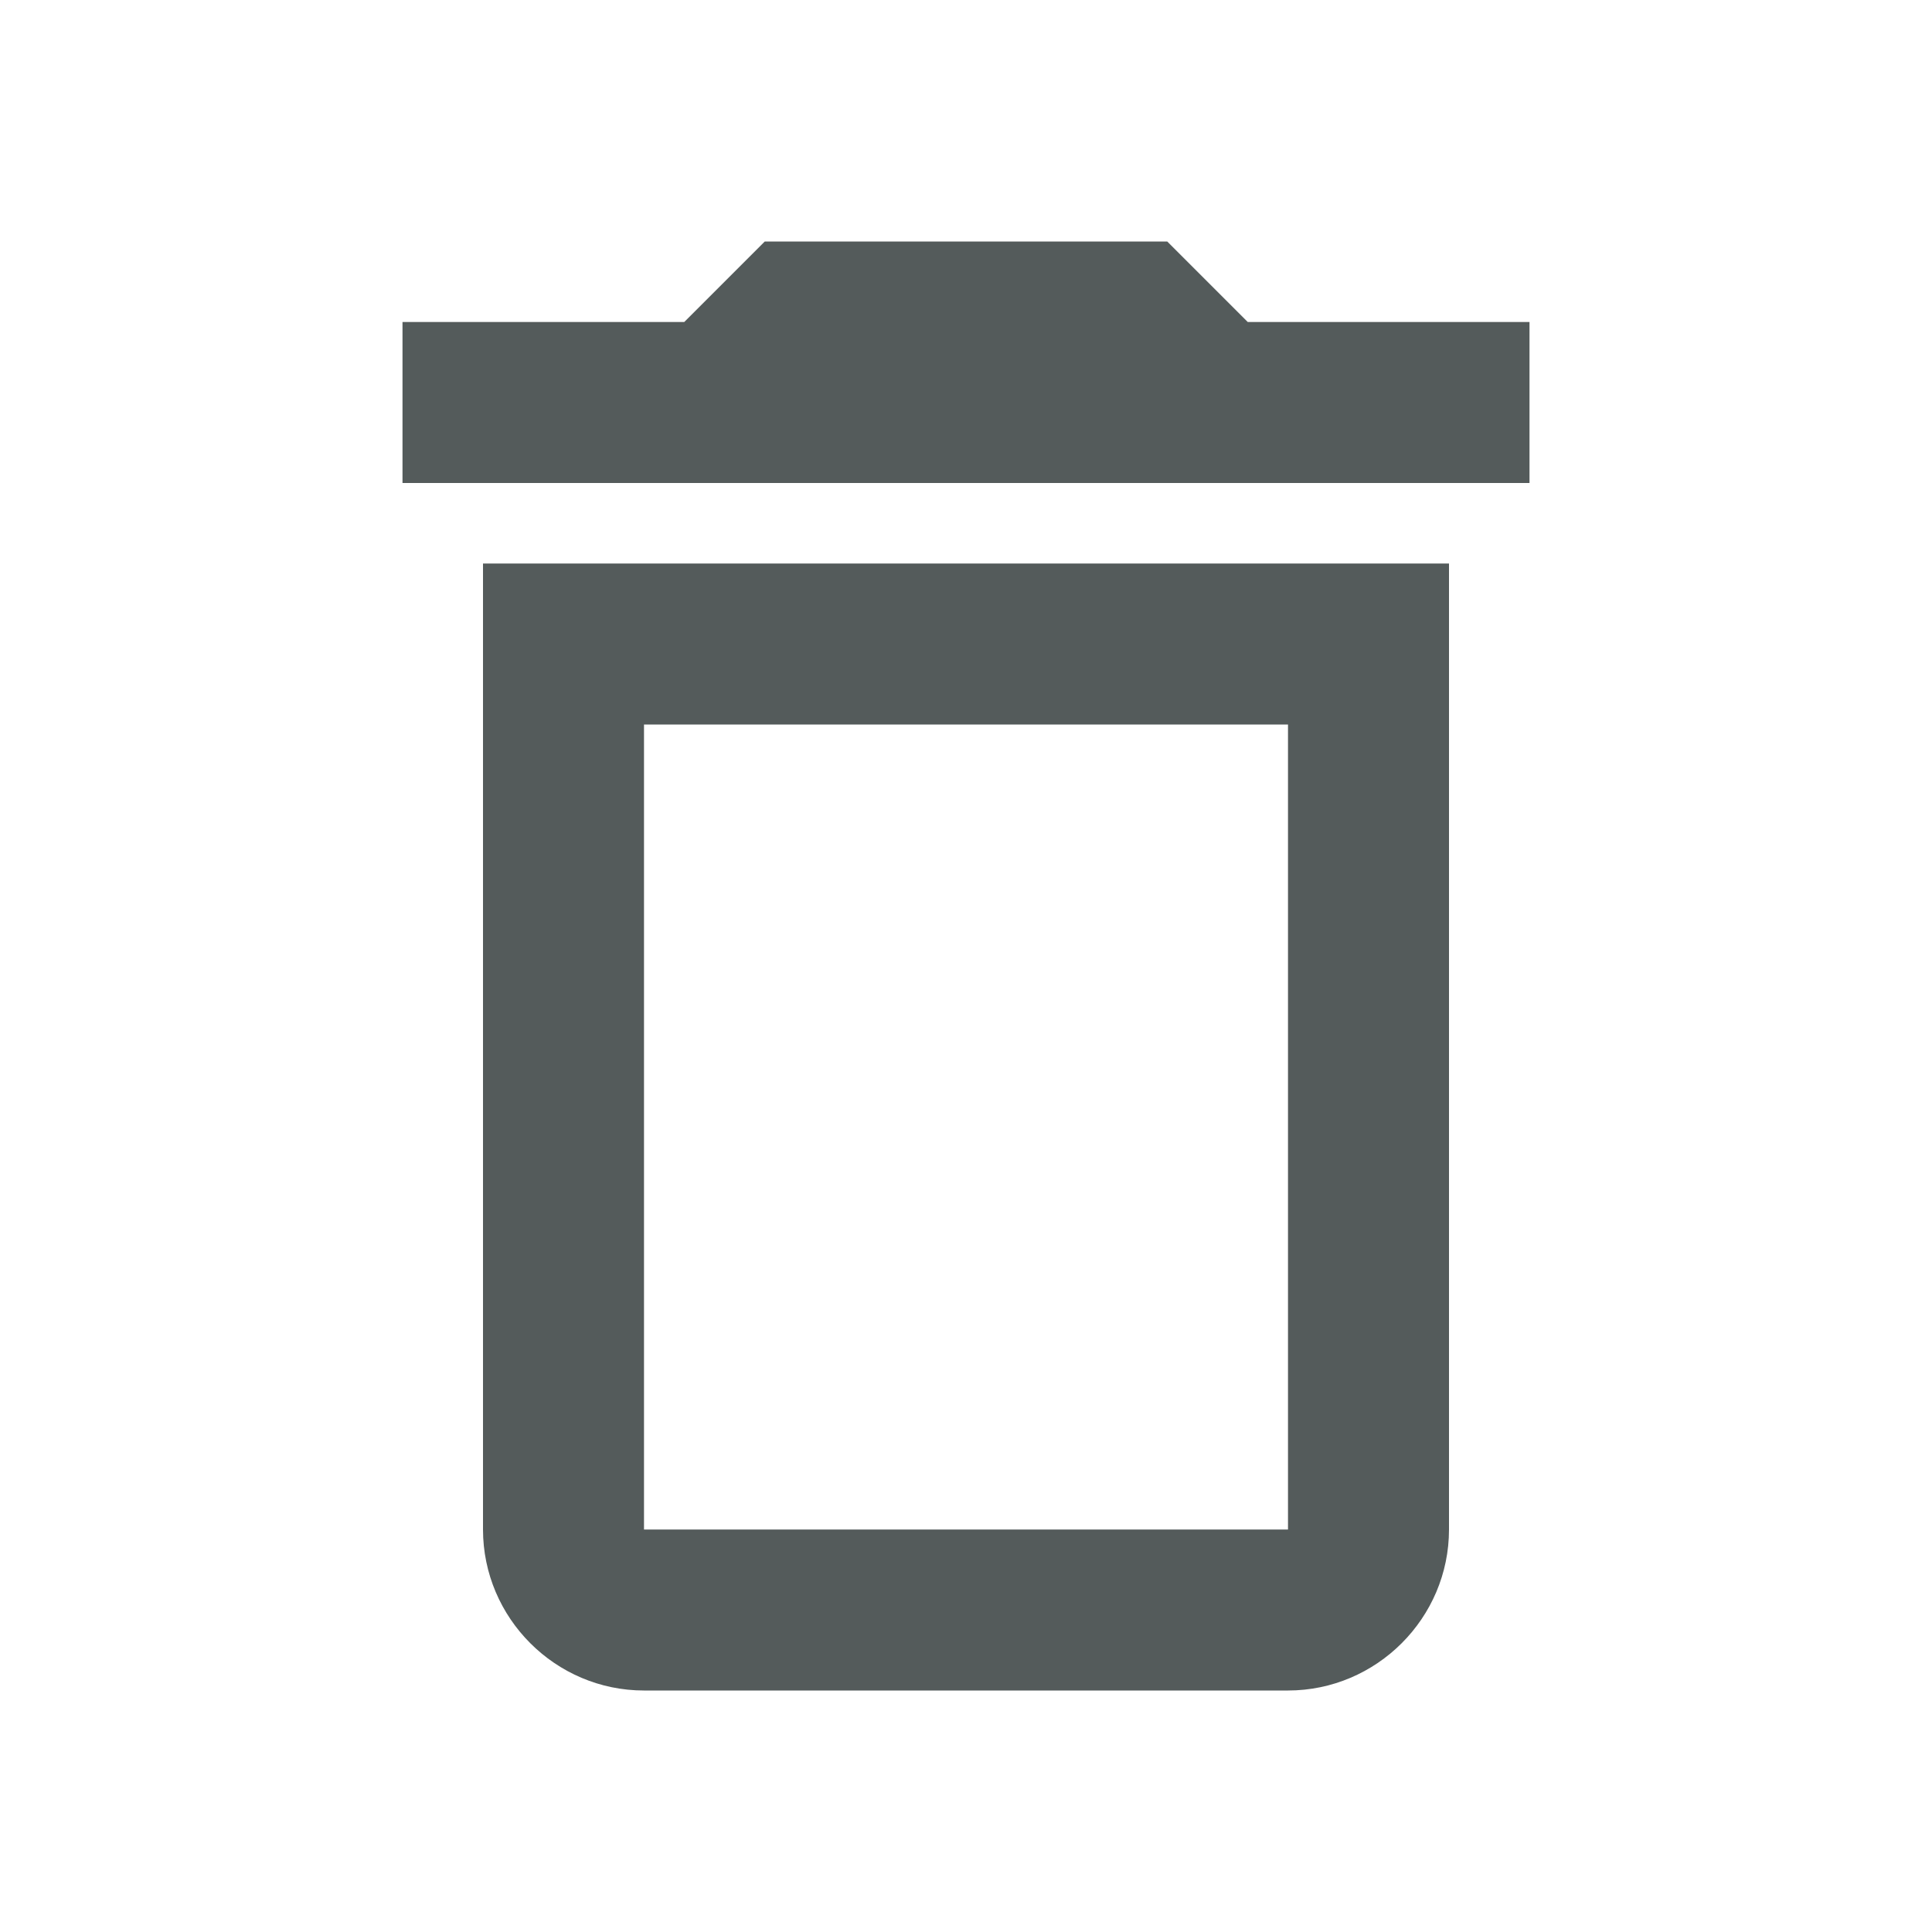
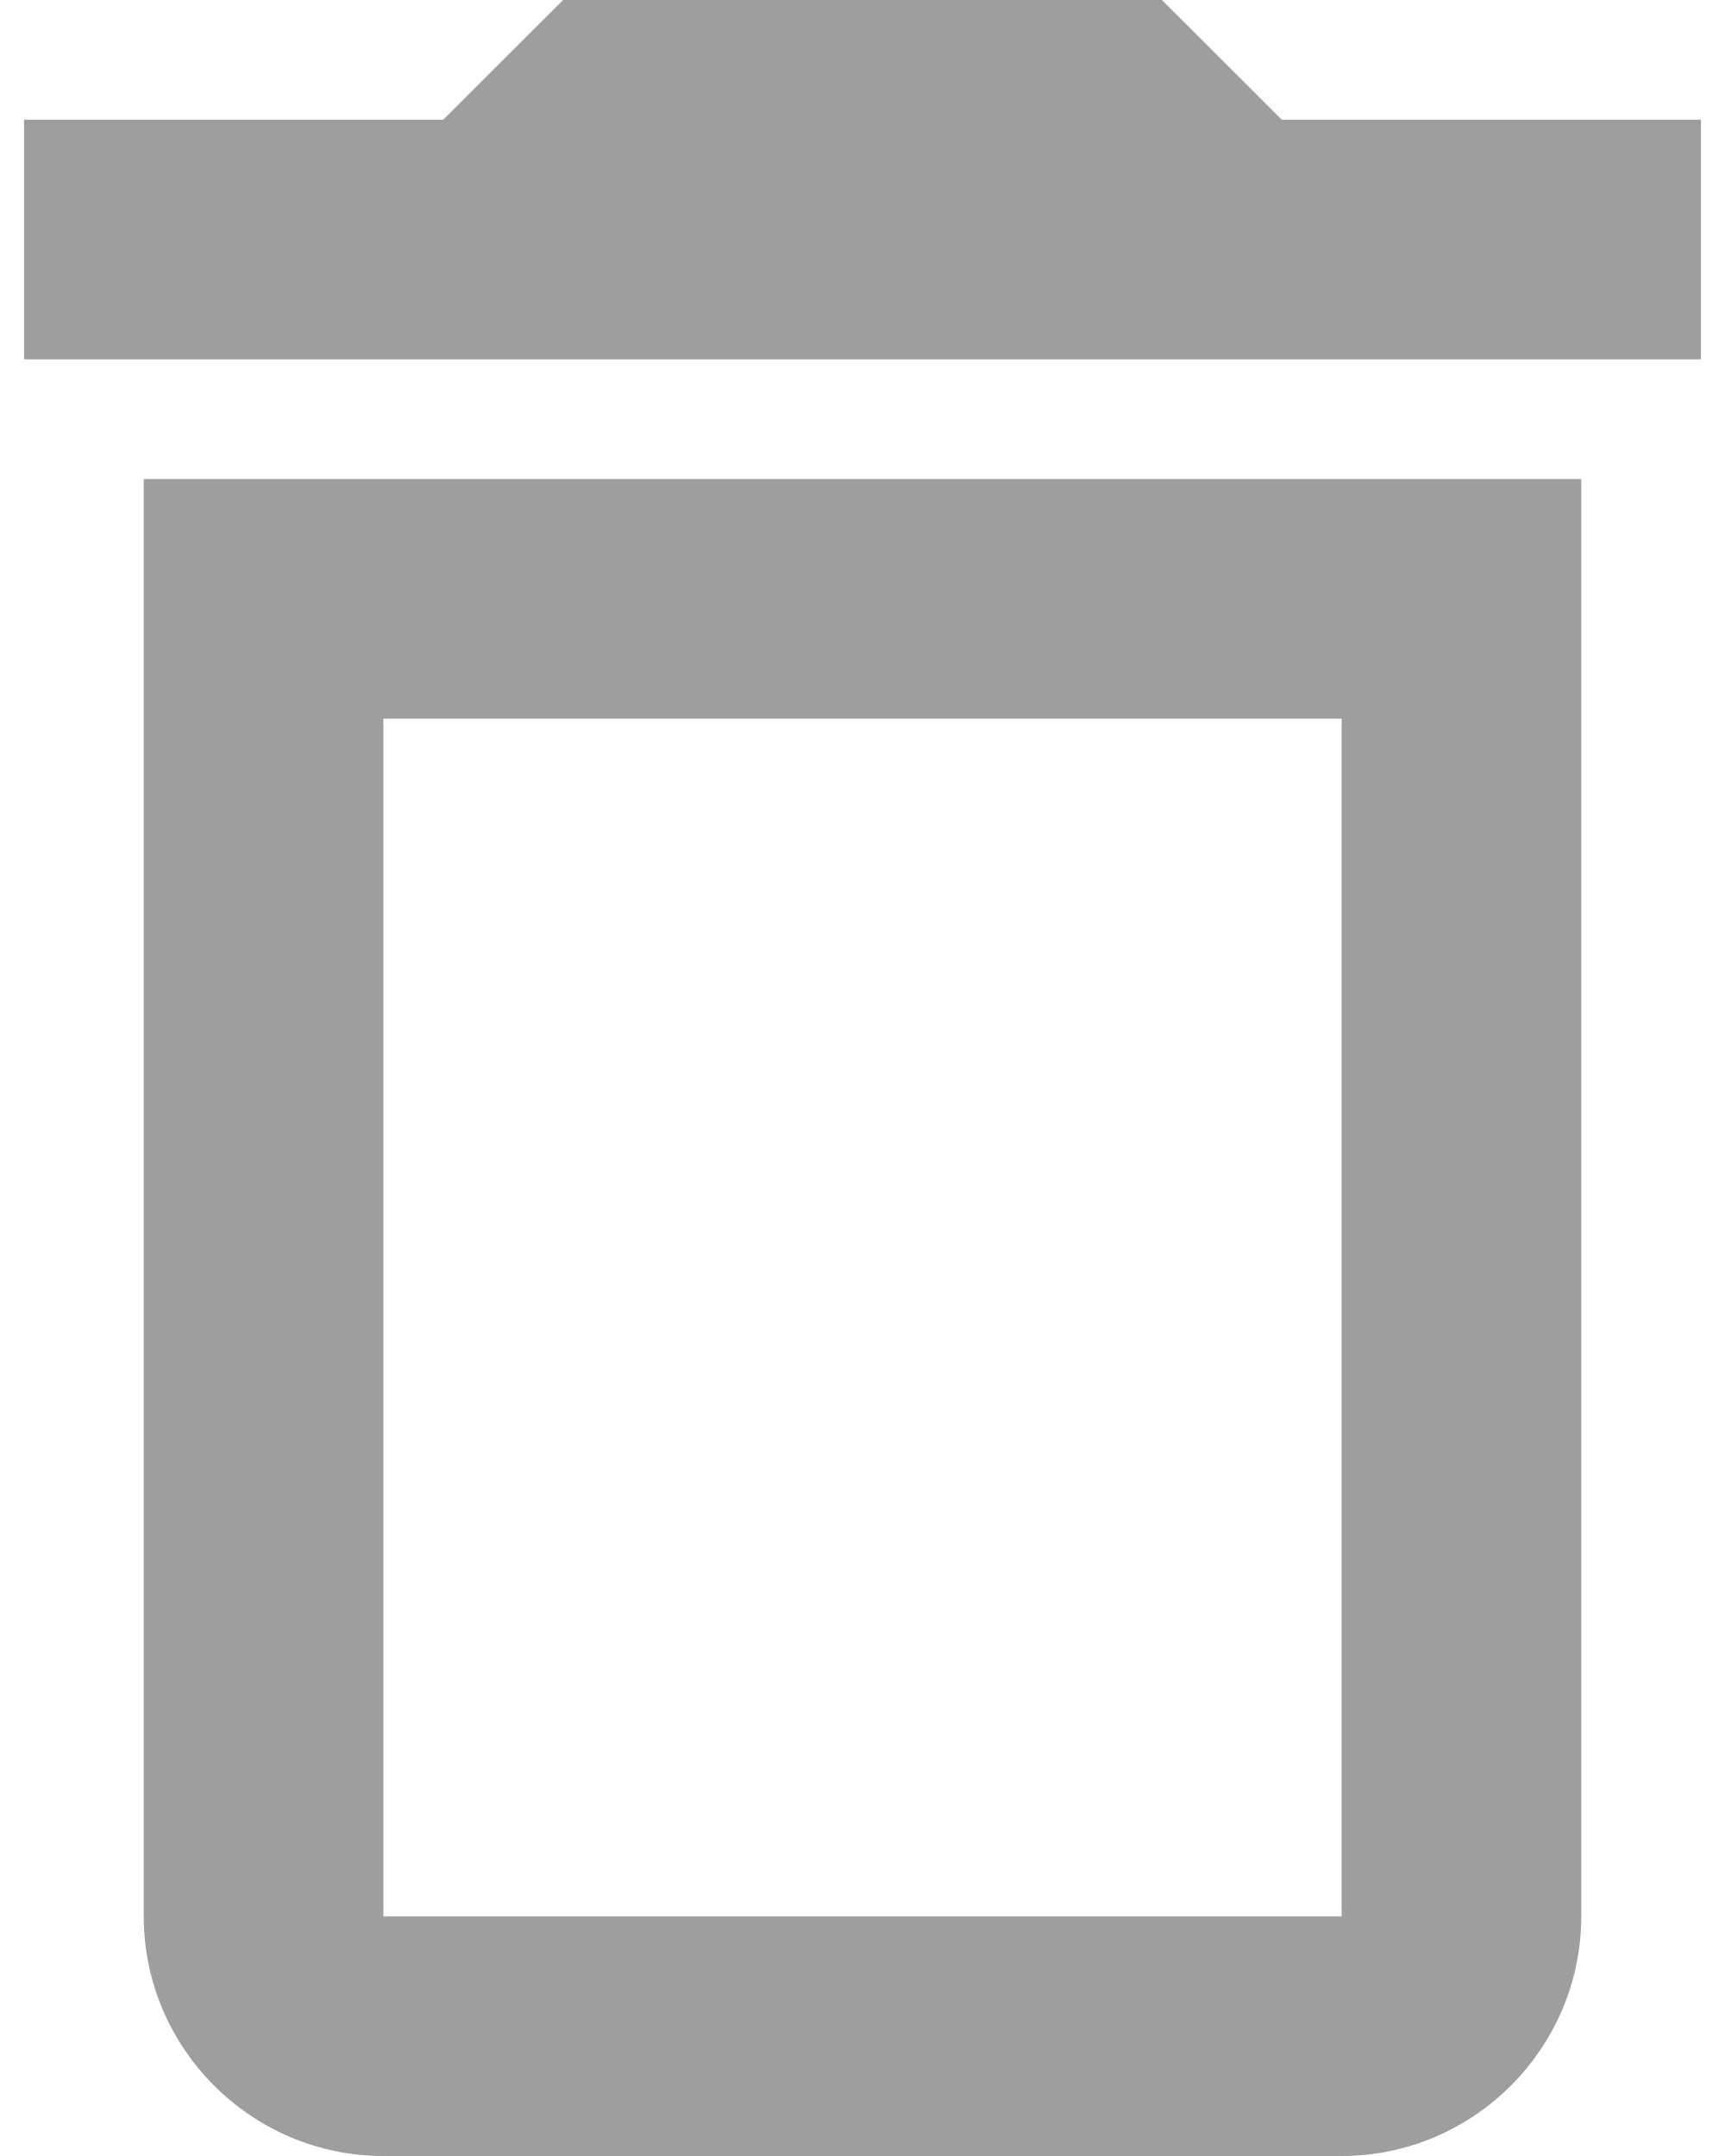
- <svg xmlns="http://www.w3.org/2000/svg" width="24" height="24" viewBox="0 0 24 24" fill="none">
-   <path d="M16 9V19H8V9H16ZM14.5 3H9.5L8.5 4H5V6H19V4H15.5L14.5 3ZM18 7H6V19C6 20.1 6.9 21 8 21H16C17.1 21 18 20.1 18 19V7Z" fill="#545B5B" />
+ <svg xmlns="http://www.w3.org/2000/svg" width="12" height="15" viewBox="0 0 12 15" fill="none">
+   <path d="M9.333 5V13.333H2.667V5H9.333ZM8.083 0H3.917L3.083 0.833H0.167V2.5H11.833V0.833H8.917L8.083 0ZM11 3.333H1V13.333C1 14.25 1.75 15 2.667 15H9.333C10.25 15 11 14.25 11 13.333V3.333Z" fill="#9E9E9E" />
</svg>
